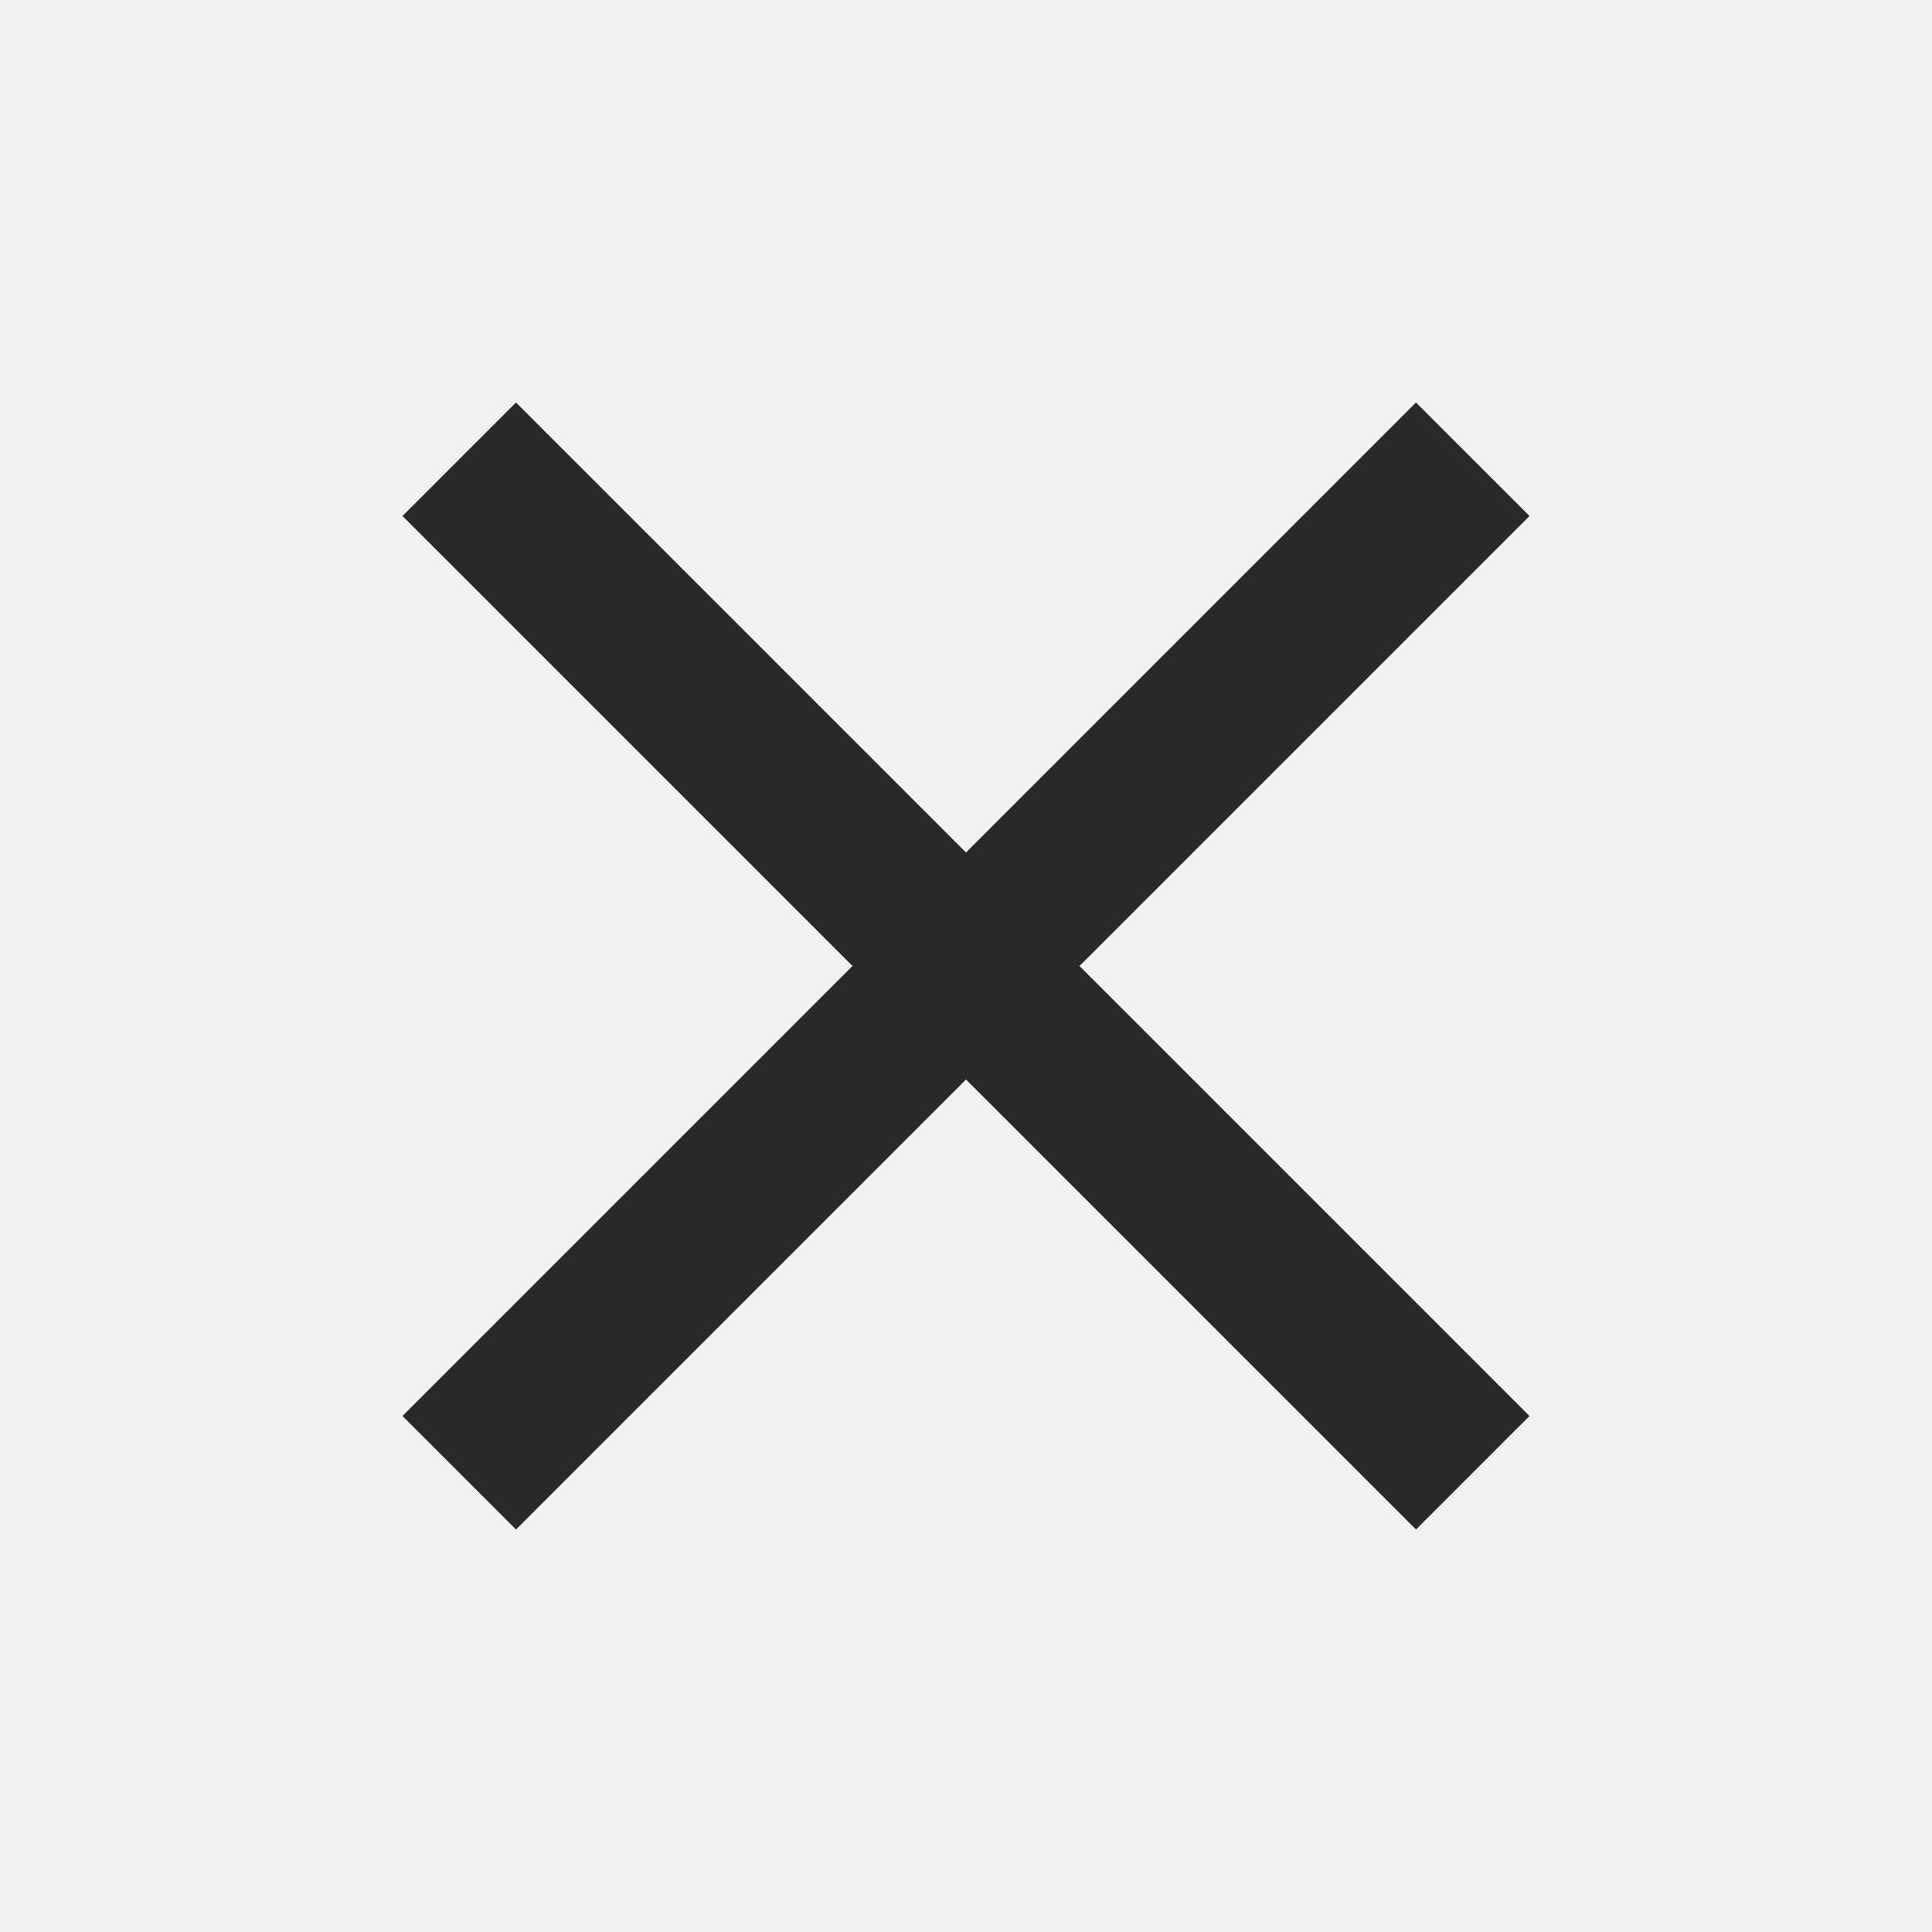
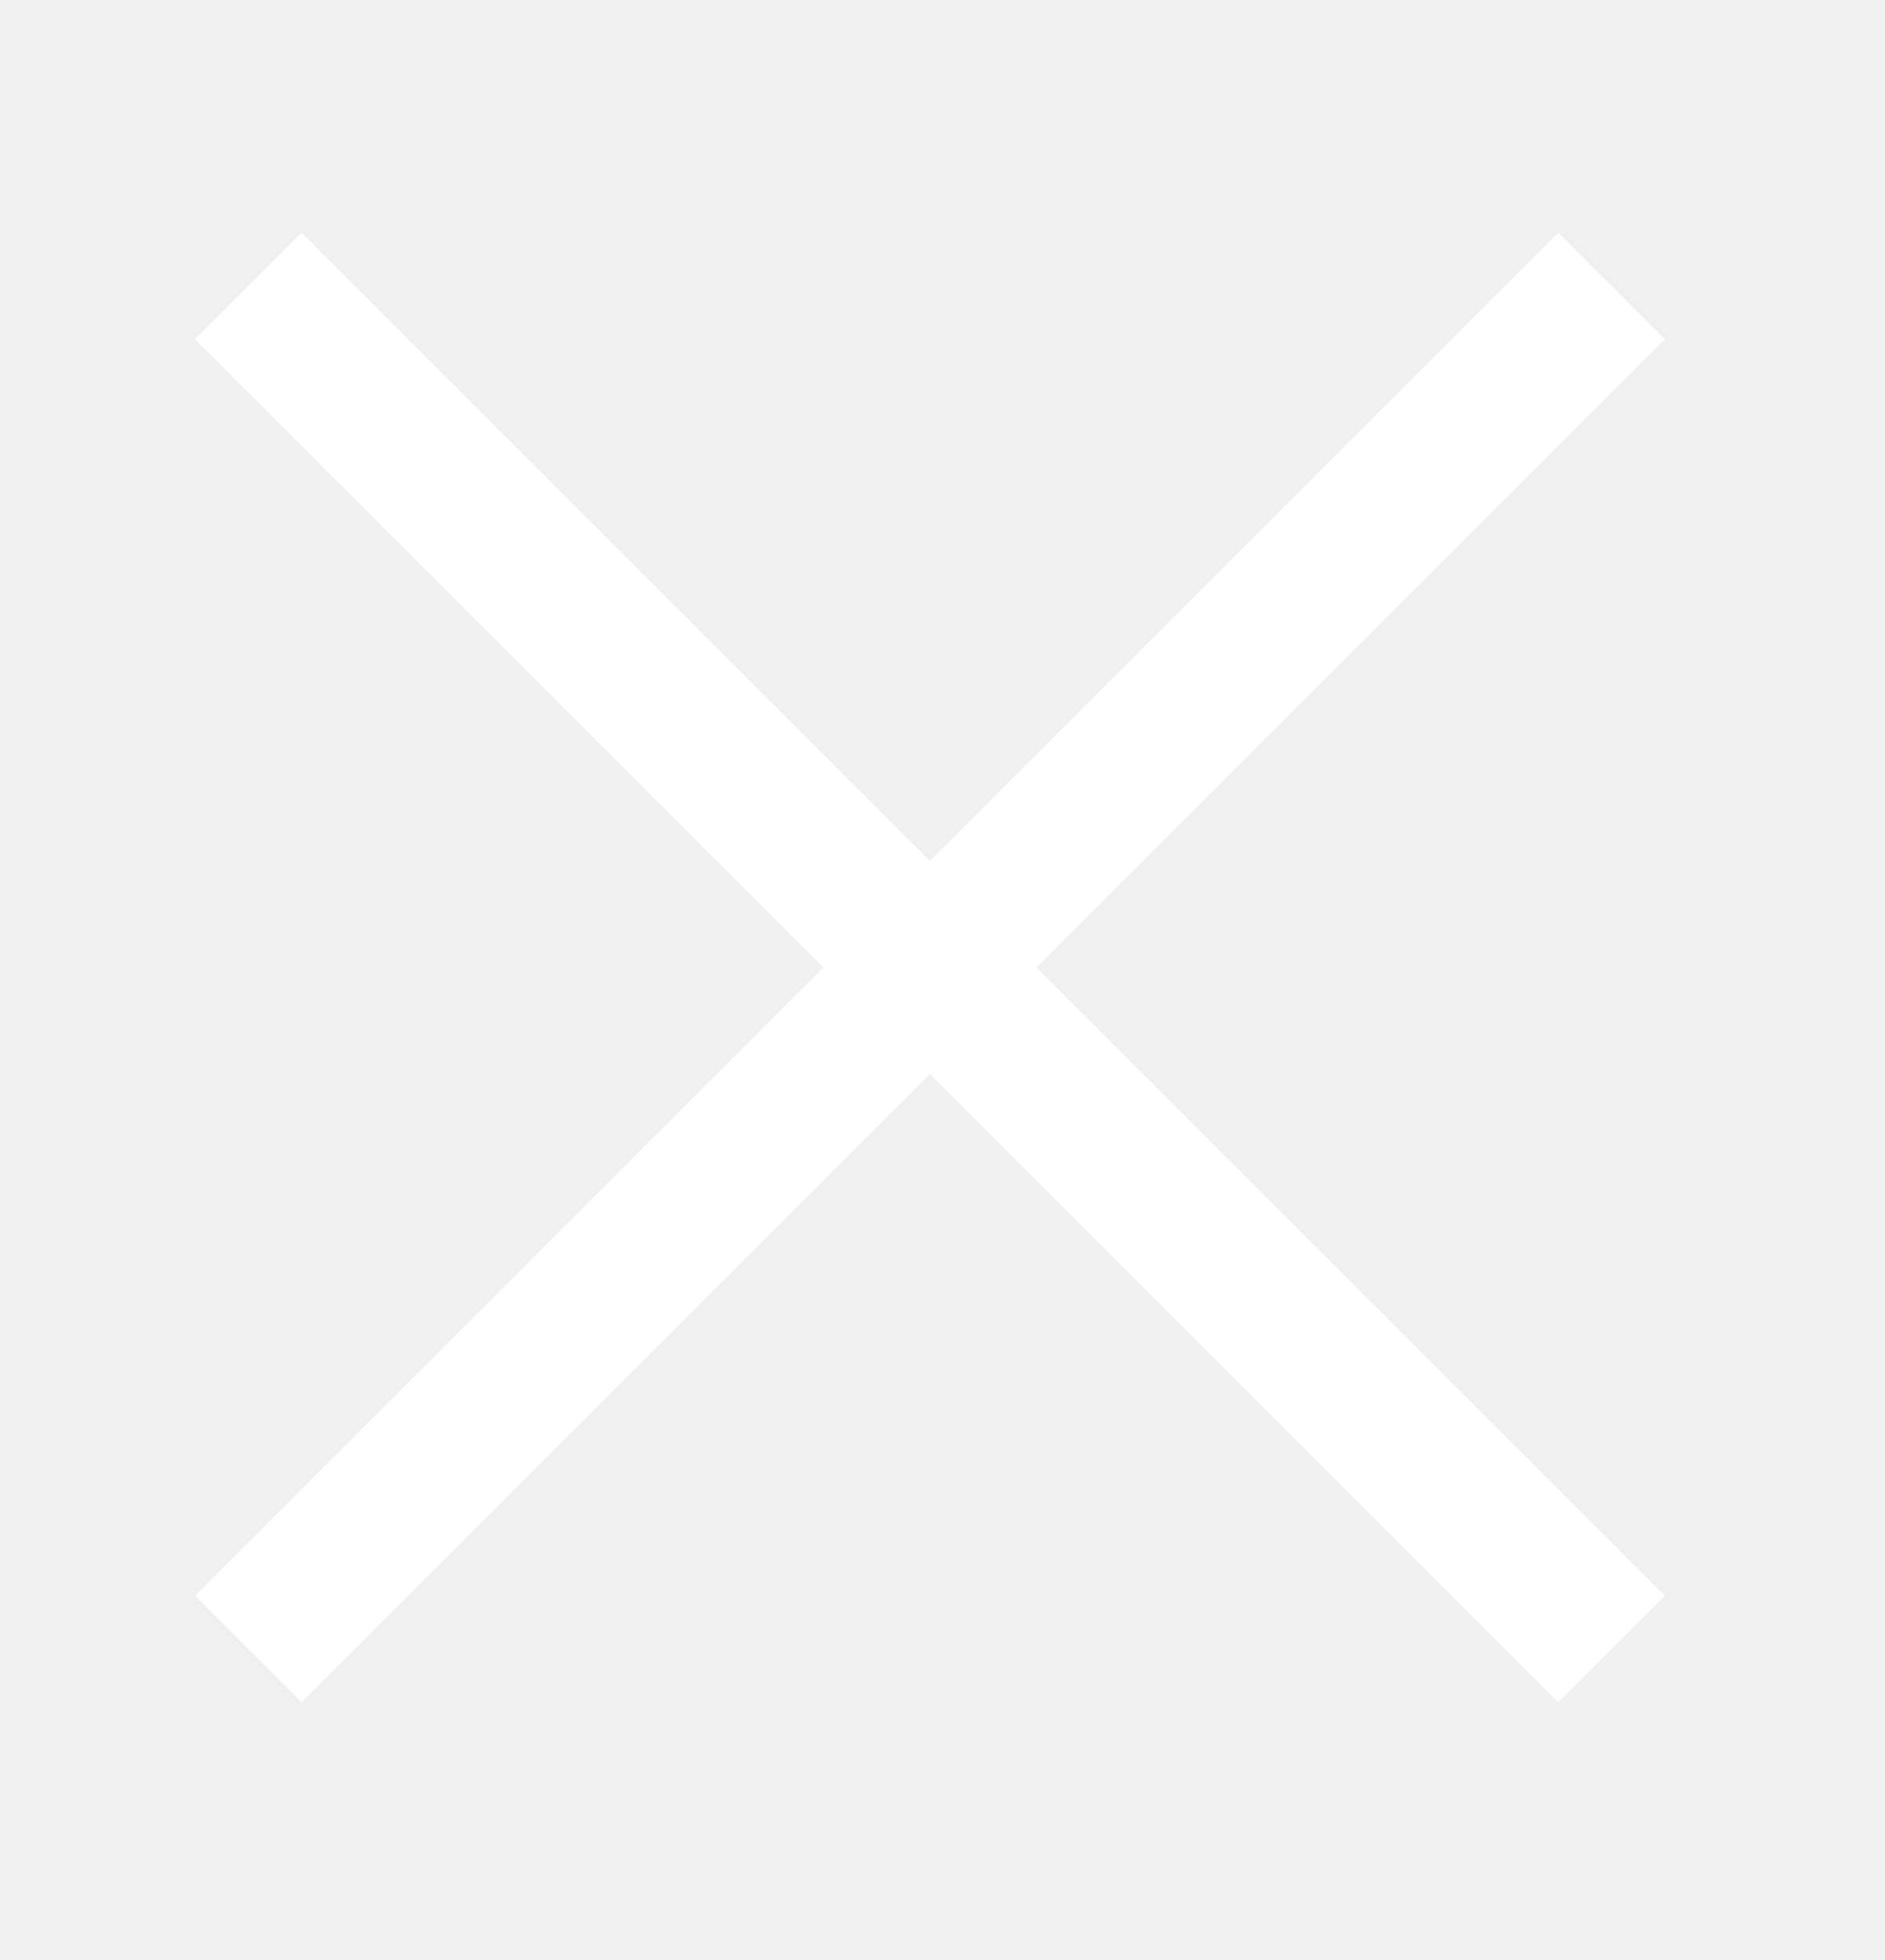
- <svg xmlns="http://www.w3.org/2000/svg" width="24" height="24" viewBox="0 0 24 24" fill="none">
-   <path d="M19 6.41L17.59 5L12 10.59L6.41 5L5 6.41L10.59 12L5 17.59L6.41 19L12 13.41L17.59 19L19 17.59L13.41 12L19 6.41Z" fill="#292929" />
+ <svg xmlns="http://www.w3.org/2000/svg" width="25" height="26" viewBox="0 0 25 26" fill="none">
+   <g id="akar-icons:cross">
+     <g id="Group">
+       <path id="Vector" d="M20.667 21.167L4 4.5M20.667 4.5L4 21.167" stroke="white" stroke-width="2" stroke-linecap="square" />
+     </g>
+   </g>
</svg>
